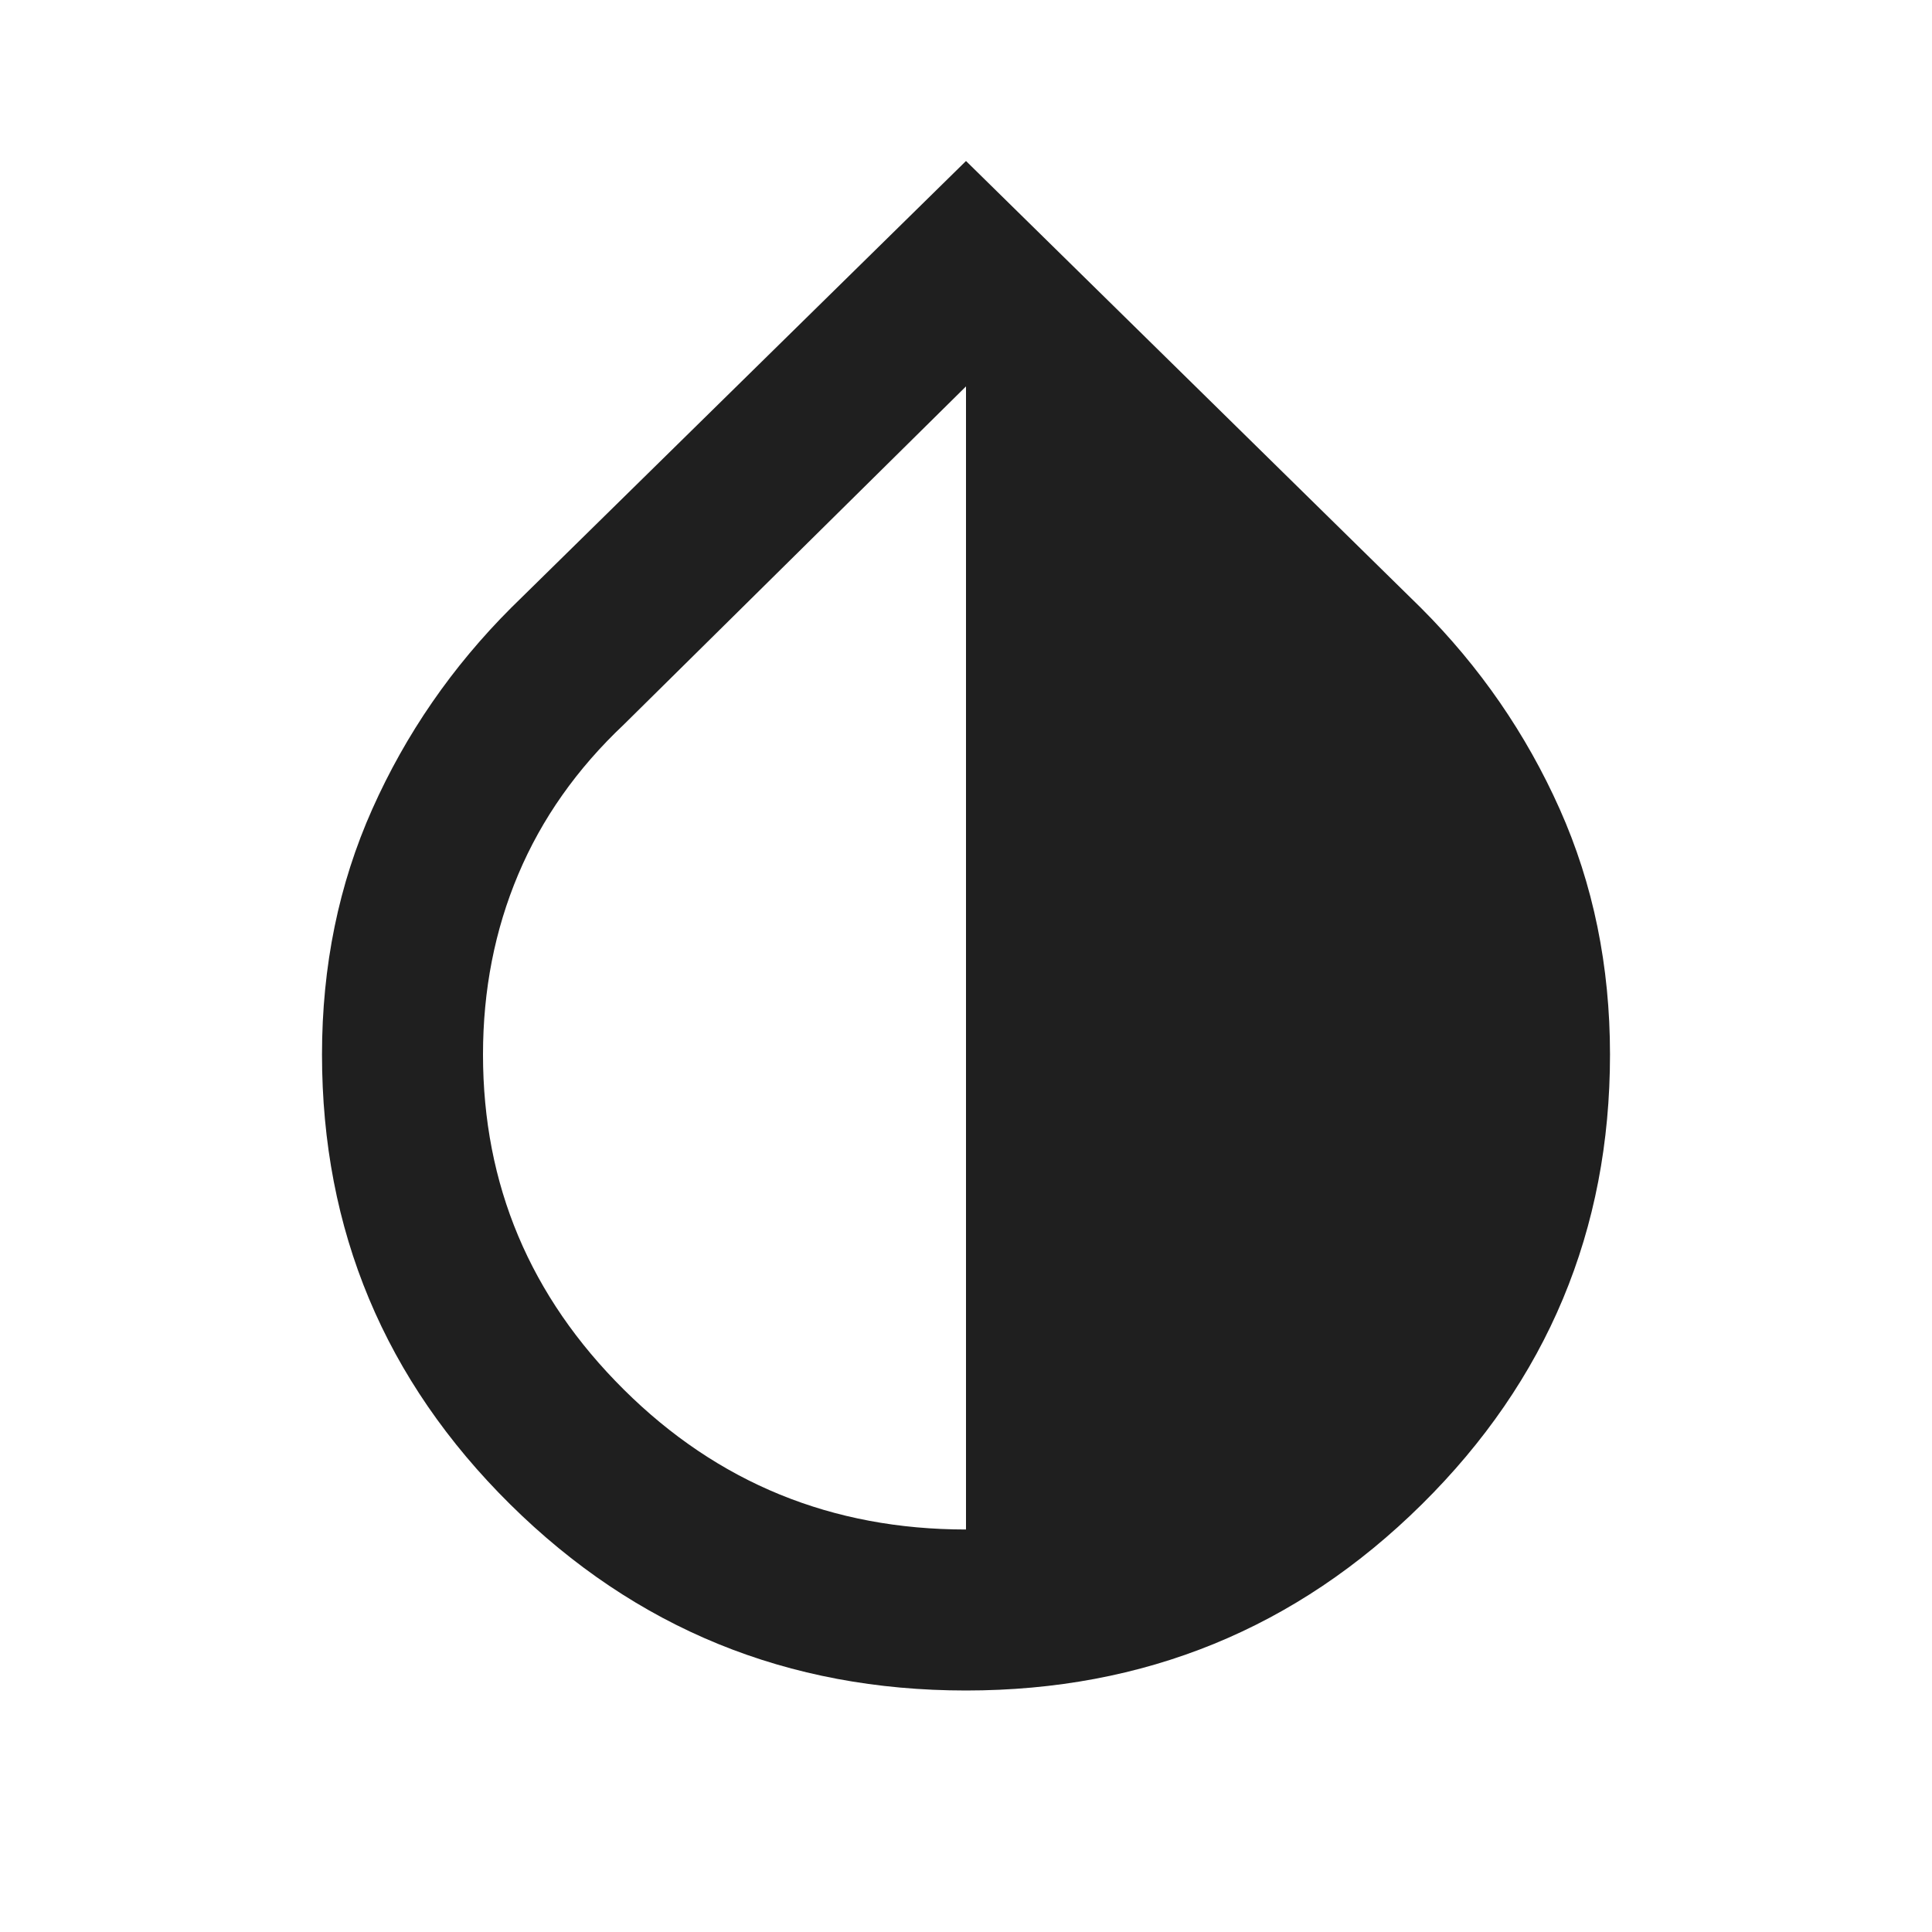
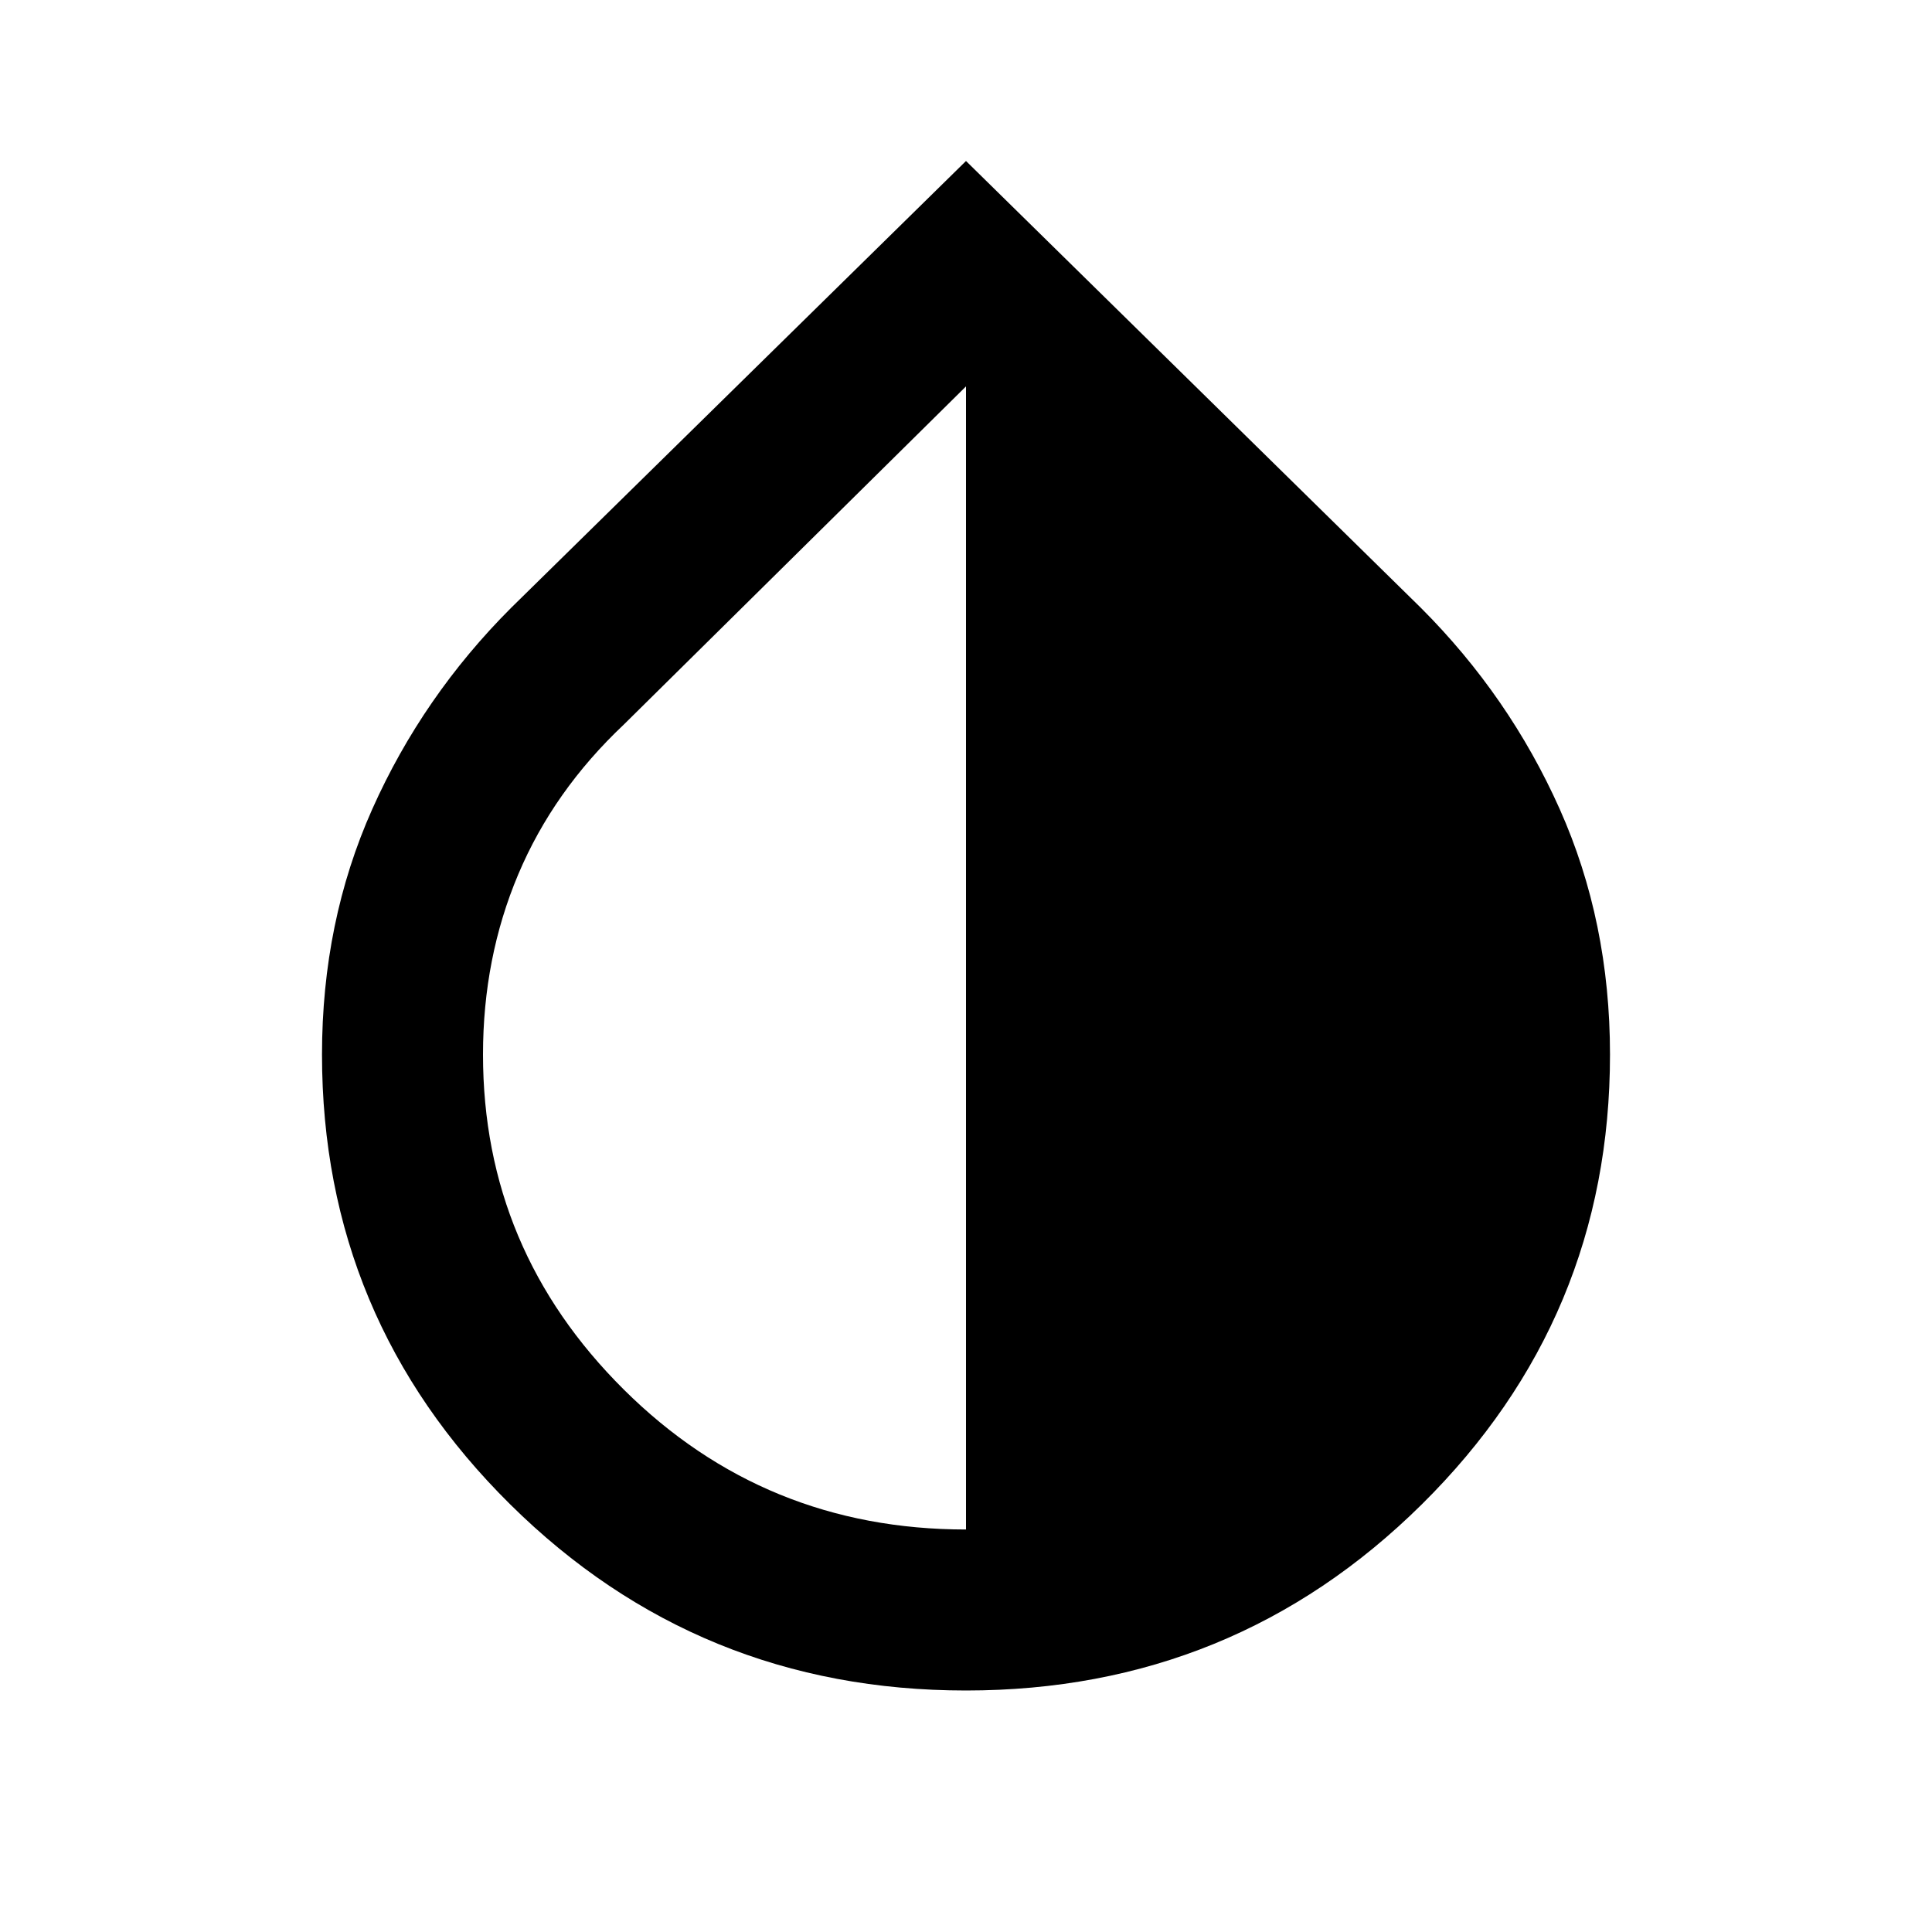
- <svg xmlns="http://www.w3.org/2000/svg" viewBox="0 -960 960 960" fill="#1f1f1f">
+ <svg xmlns="http://www.w3.org/2000/svg" viewBox="0 -960 960 960" fill="currentColor">
  <path d="M480-120q-133 0-226.5-92.5T160-436q0-66 25-122t69-100l226-222 226 222q44 44 69 100t25 122q0 131-93.5 223.5T480-120Zm0-80v-568L310-600q-35 33-52.5 74.5T240-436q0 97 70 166.5T480-200Z" />
</svg>
